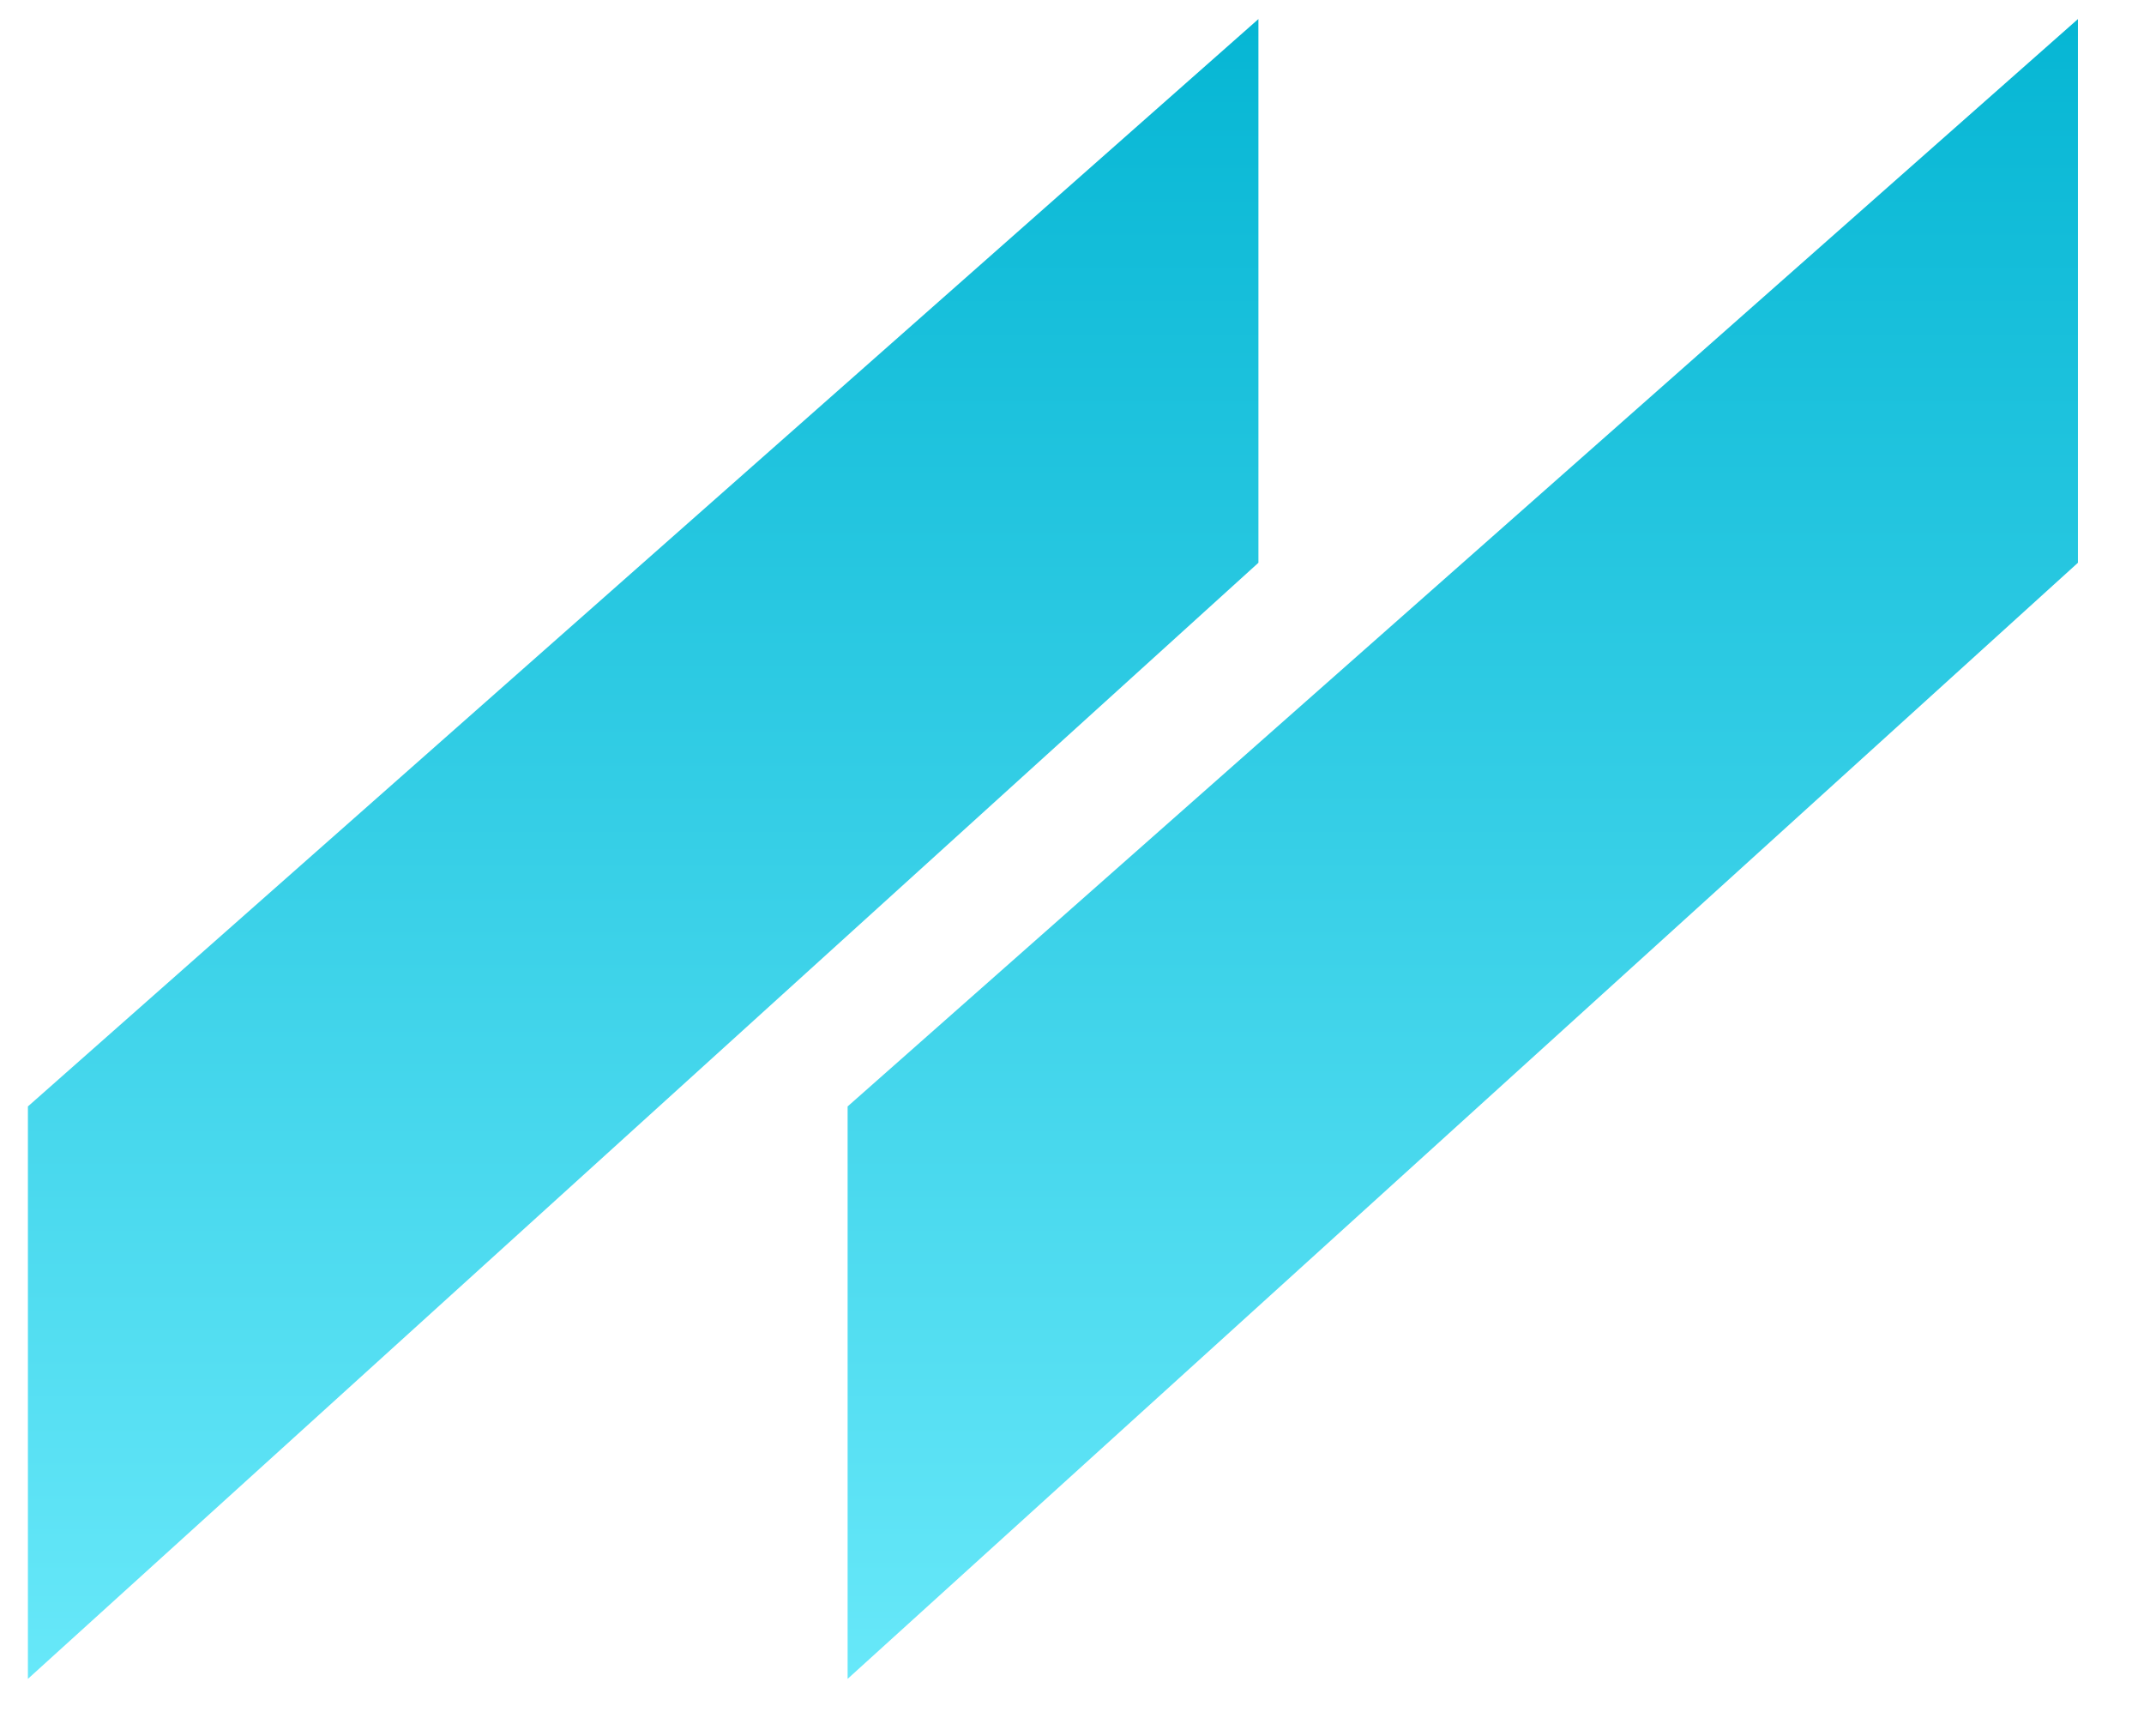
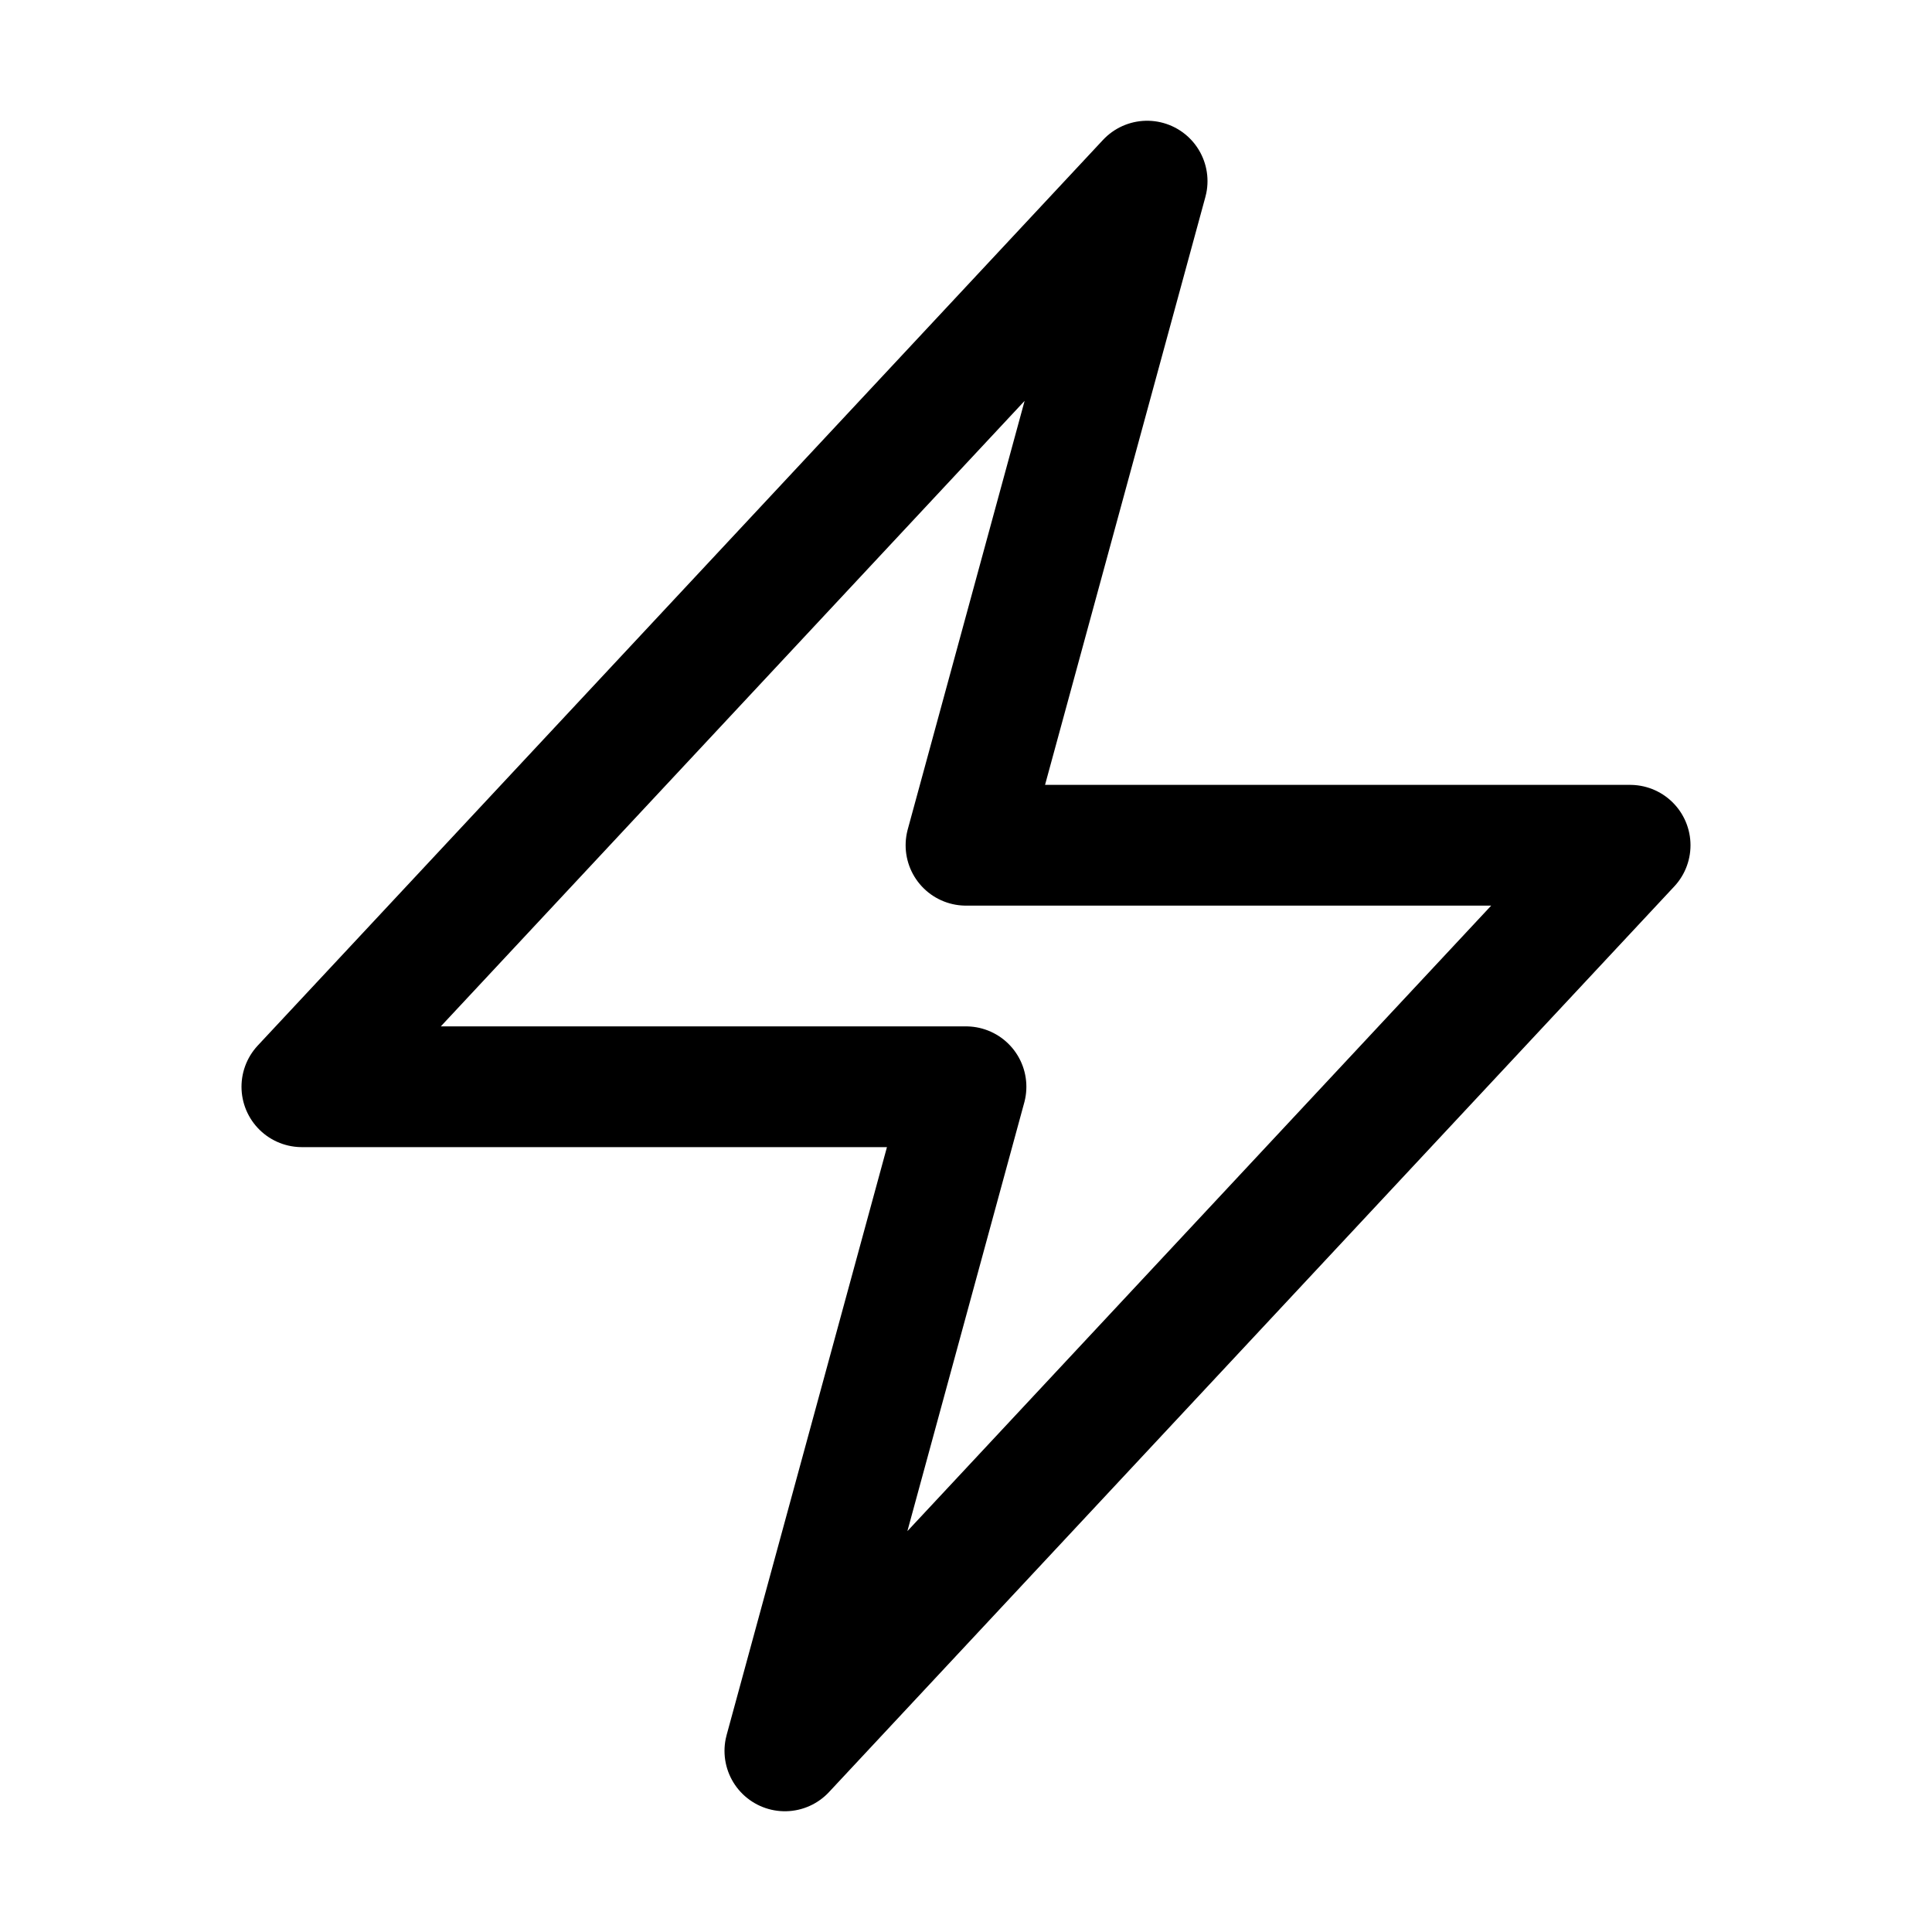
- <svg xmlns="http://www.w3.org/2000/svg" xmlns:xlink="http://www.w3.org/1999/xlink" version="1.1" preserveAspectRatio="xMidYMid meet" viewBox="344.564 330.278 111.737 91.218" width="53.87" height="43.61">
-   <defs>
-     <path d="M453.3 331.28L453.3 359.85L388.64 418.5L388.64 388.42L453.3 331.28Z" id="aFZf6T5ED" />
-     <linearGradient id="gradientb2ThqnP5Op" gradientUnits="userSpaceOnUse" x1="420.97" y1="331.28" x2="420.97" y2="418.5">
-       <stop style="stop-color: #06b6d4;stop-opacity: 1" offset="0%" />
-       <stop style="stop-color: #67e8f9;stop-opacity: 1" offset="100%" />
-     </linearGradient>
-     <path d="M410.23 331.28L410.23 359.85L345.56 418.5L345.56 388.42L410.23 331.28Z" id="a9fehgwfM" />
-     <linearGradient id="gradientk1wNV9Ostb" gradientUnits="userSpaceOnUse" x1="377.89" y1="331.28" x2="377.89" y2="418.5">
-       <stop style="stop-color: #06b6d4;stop-opacity: 1" offset="0%" />
-       <stop style="stop-color: #67e8f9;stop-opacity: 1" offset="100%" />
-     </linearGradient>
-   </defs>
-   <g>
-     <g>
-       <use xlink:href="#aFZf6T5ED" opacity="1" fill="url(#gradientb2ThqnP5Op)" />
-     </g>
-     <g>
-       <use xlink:href="#a9fehgwfM" opacity="1" fill="url(#gradientk1wNV9Ostb)" />
-     </g>
-   </g>
+ <svg xmlns="http://www.w3.org/2000/svg" width="40" height="40" fill="none" viewBox="0 0 24 24" stroke-width="1.5" stroke="currentColor" class="w-6 h-6">
+   <path stroke-linecap="round" stroke-linejoin="round" d="M3.75 13.5l10.5-11.25L12 10.5h8.25L9.75 21.75 12 13.5H3.75z" />
</svg>
